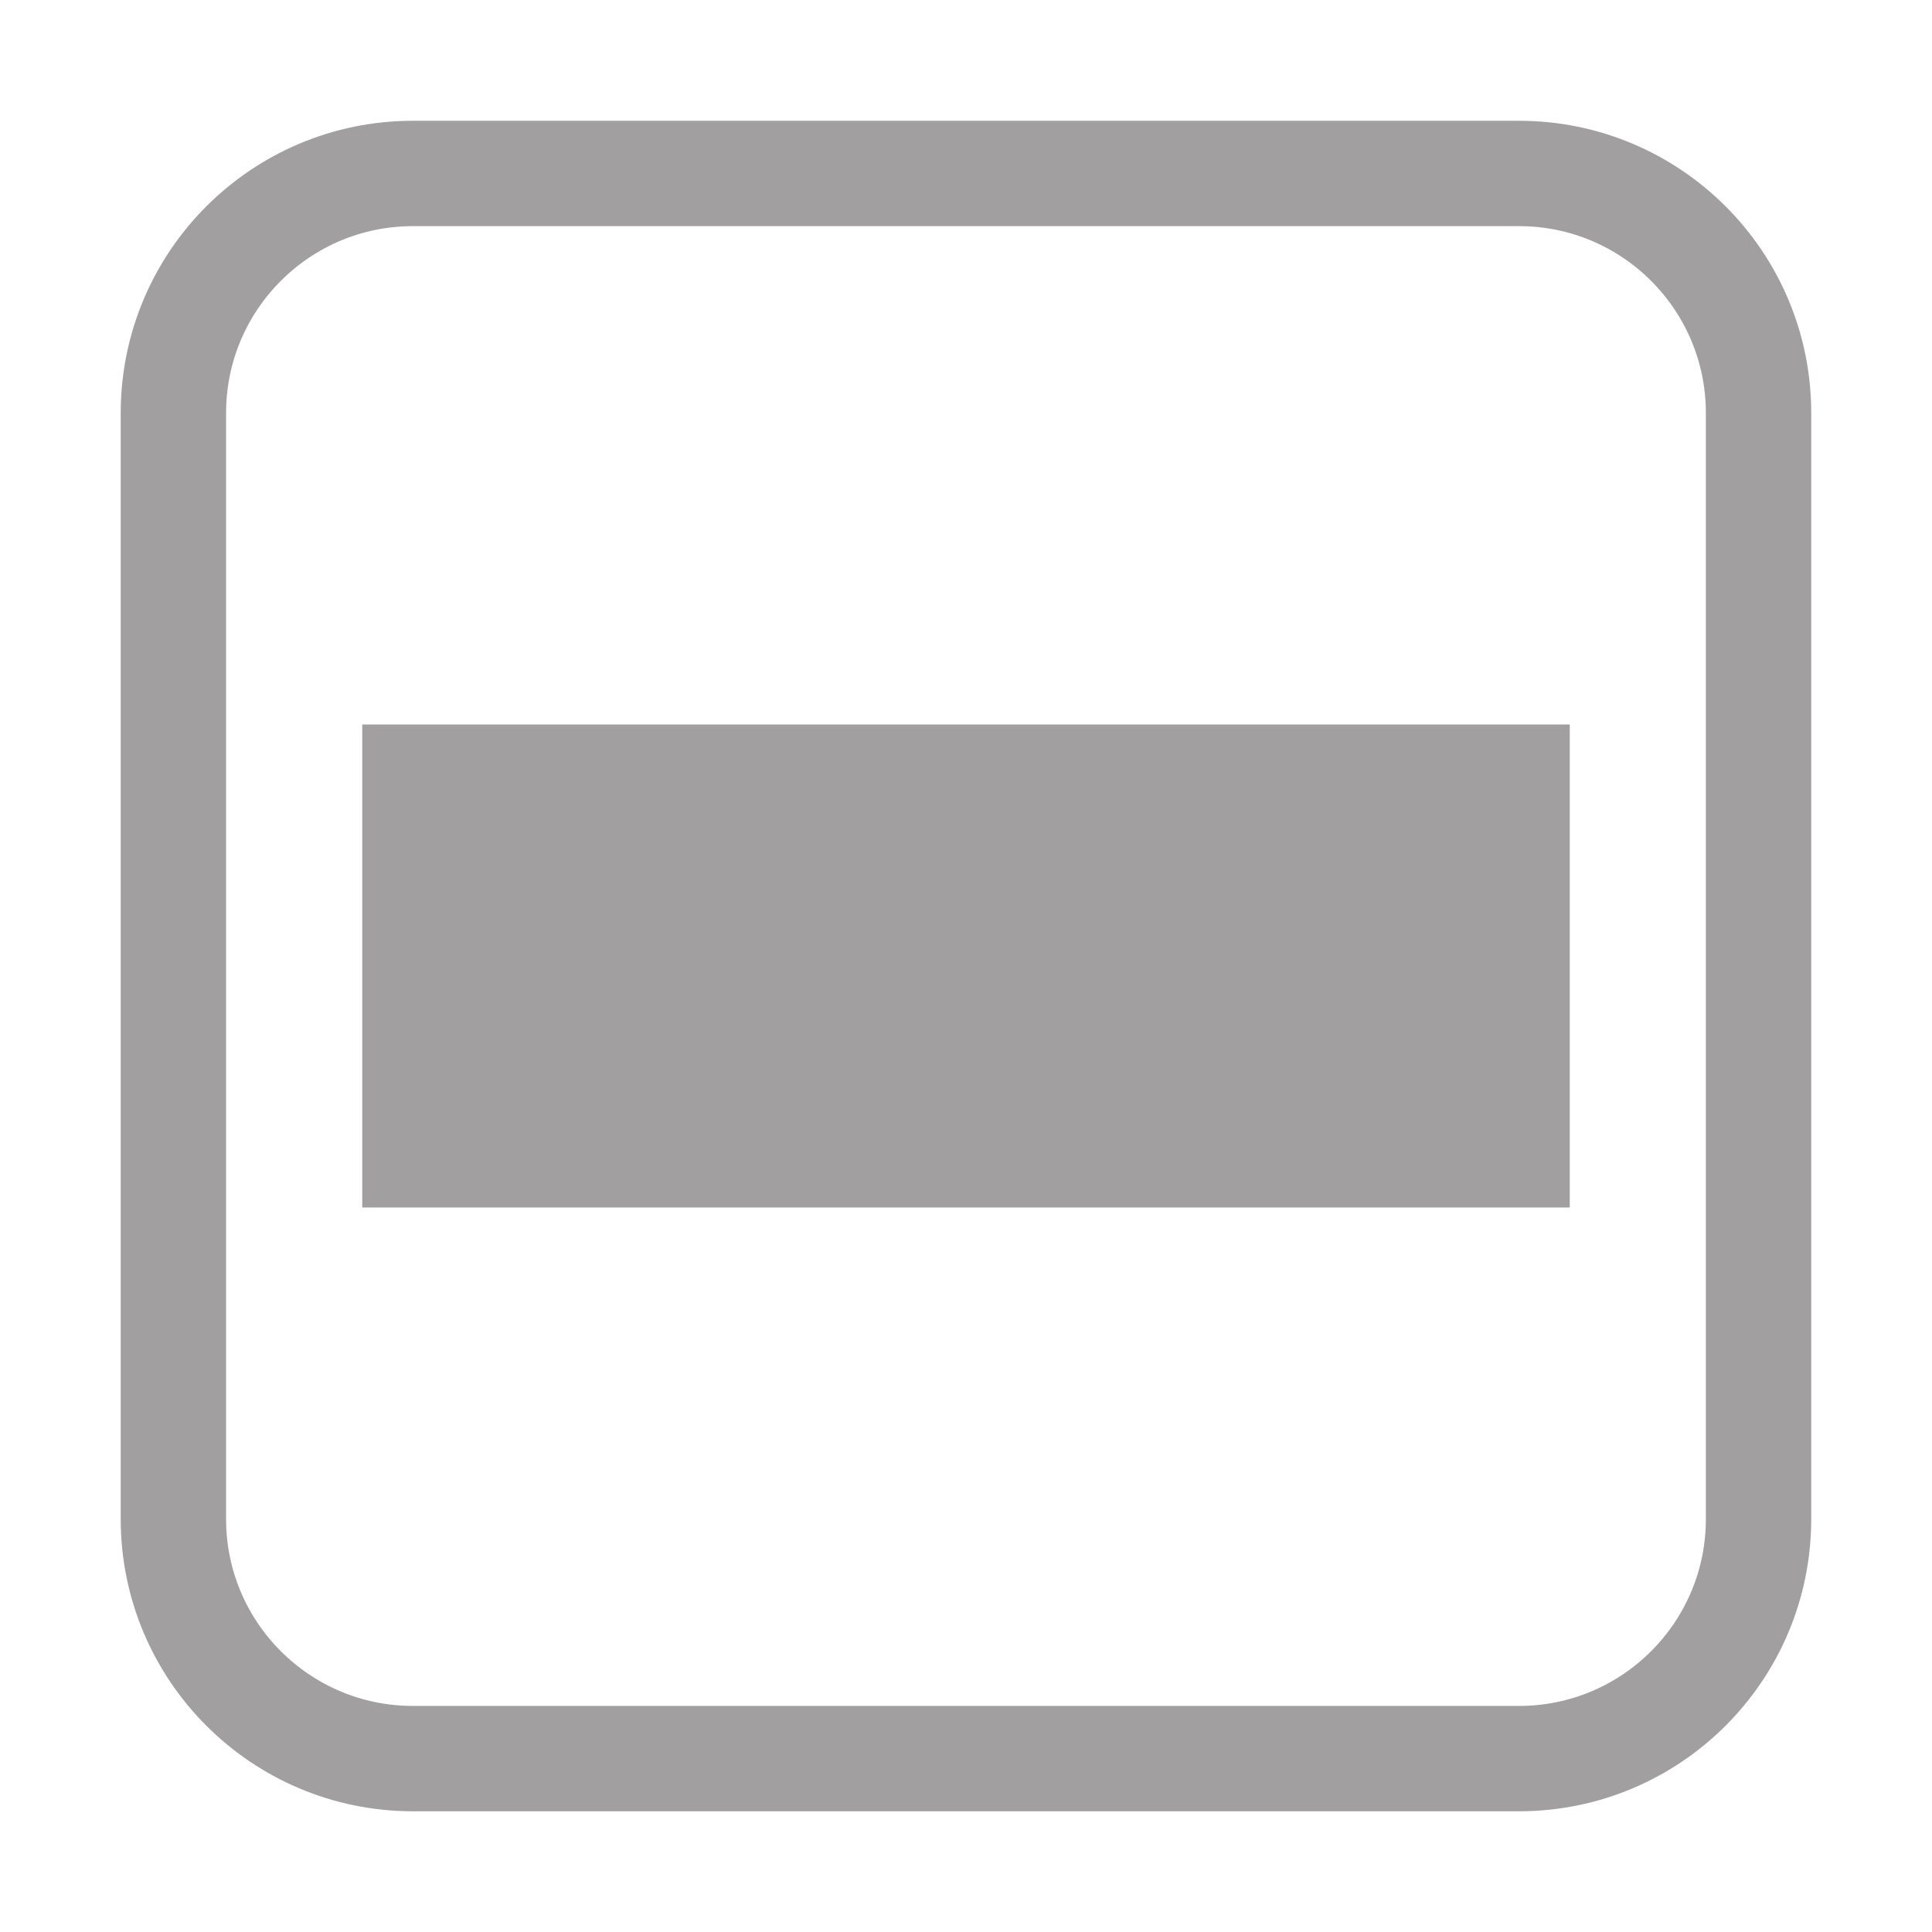
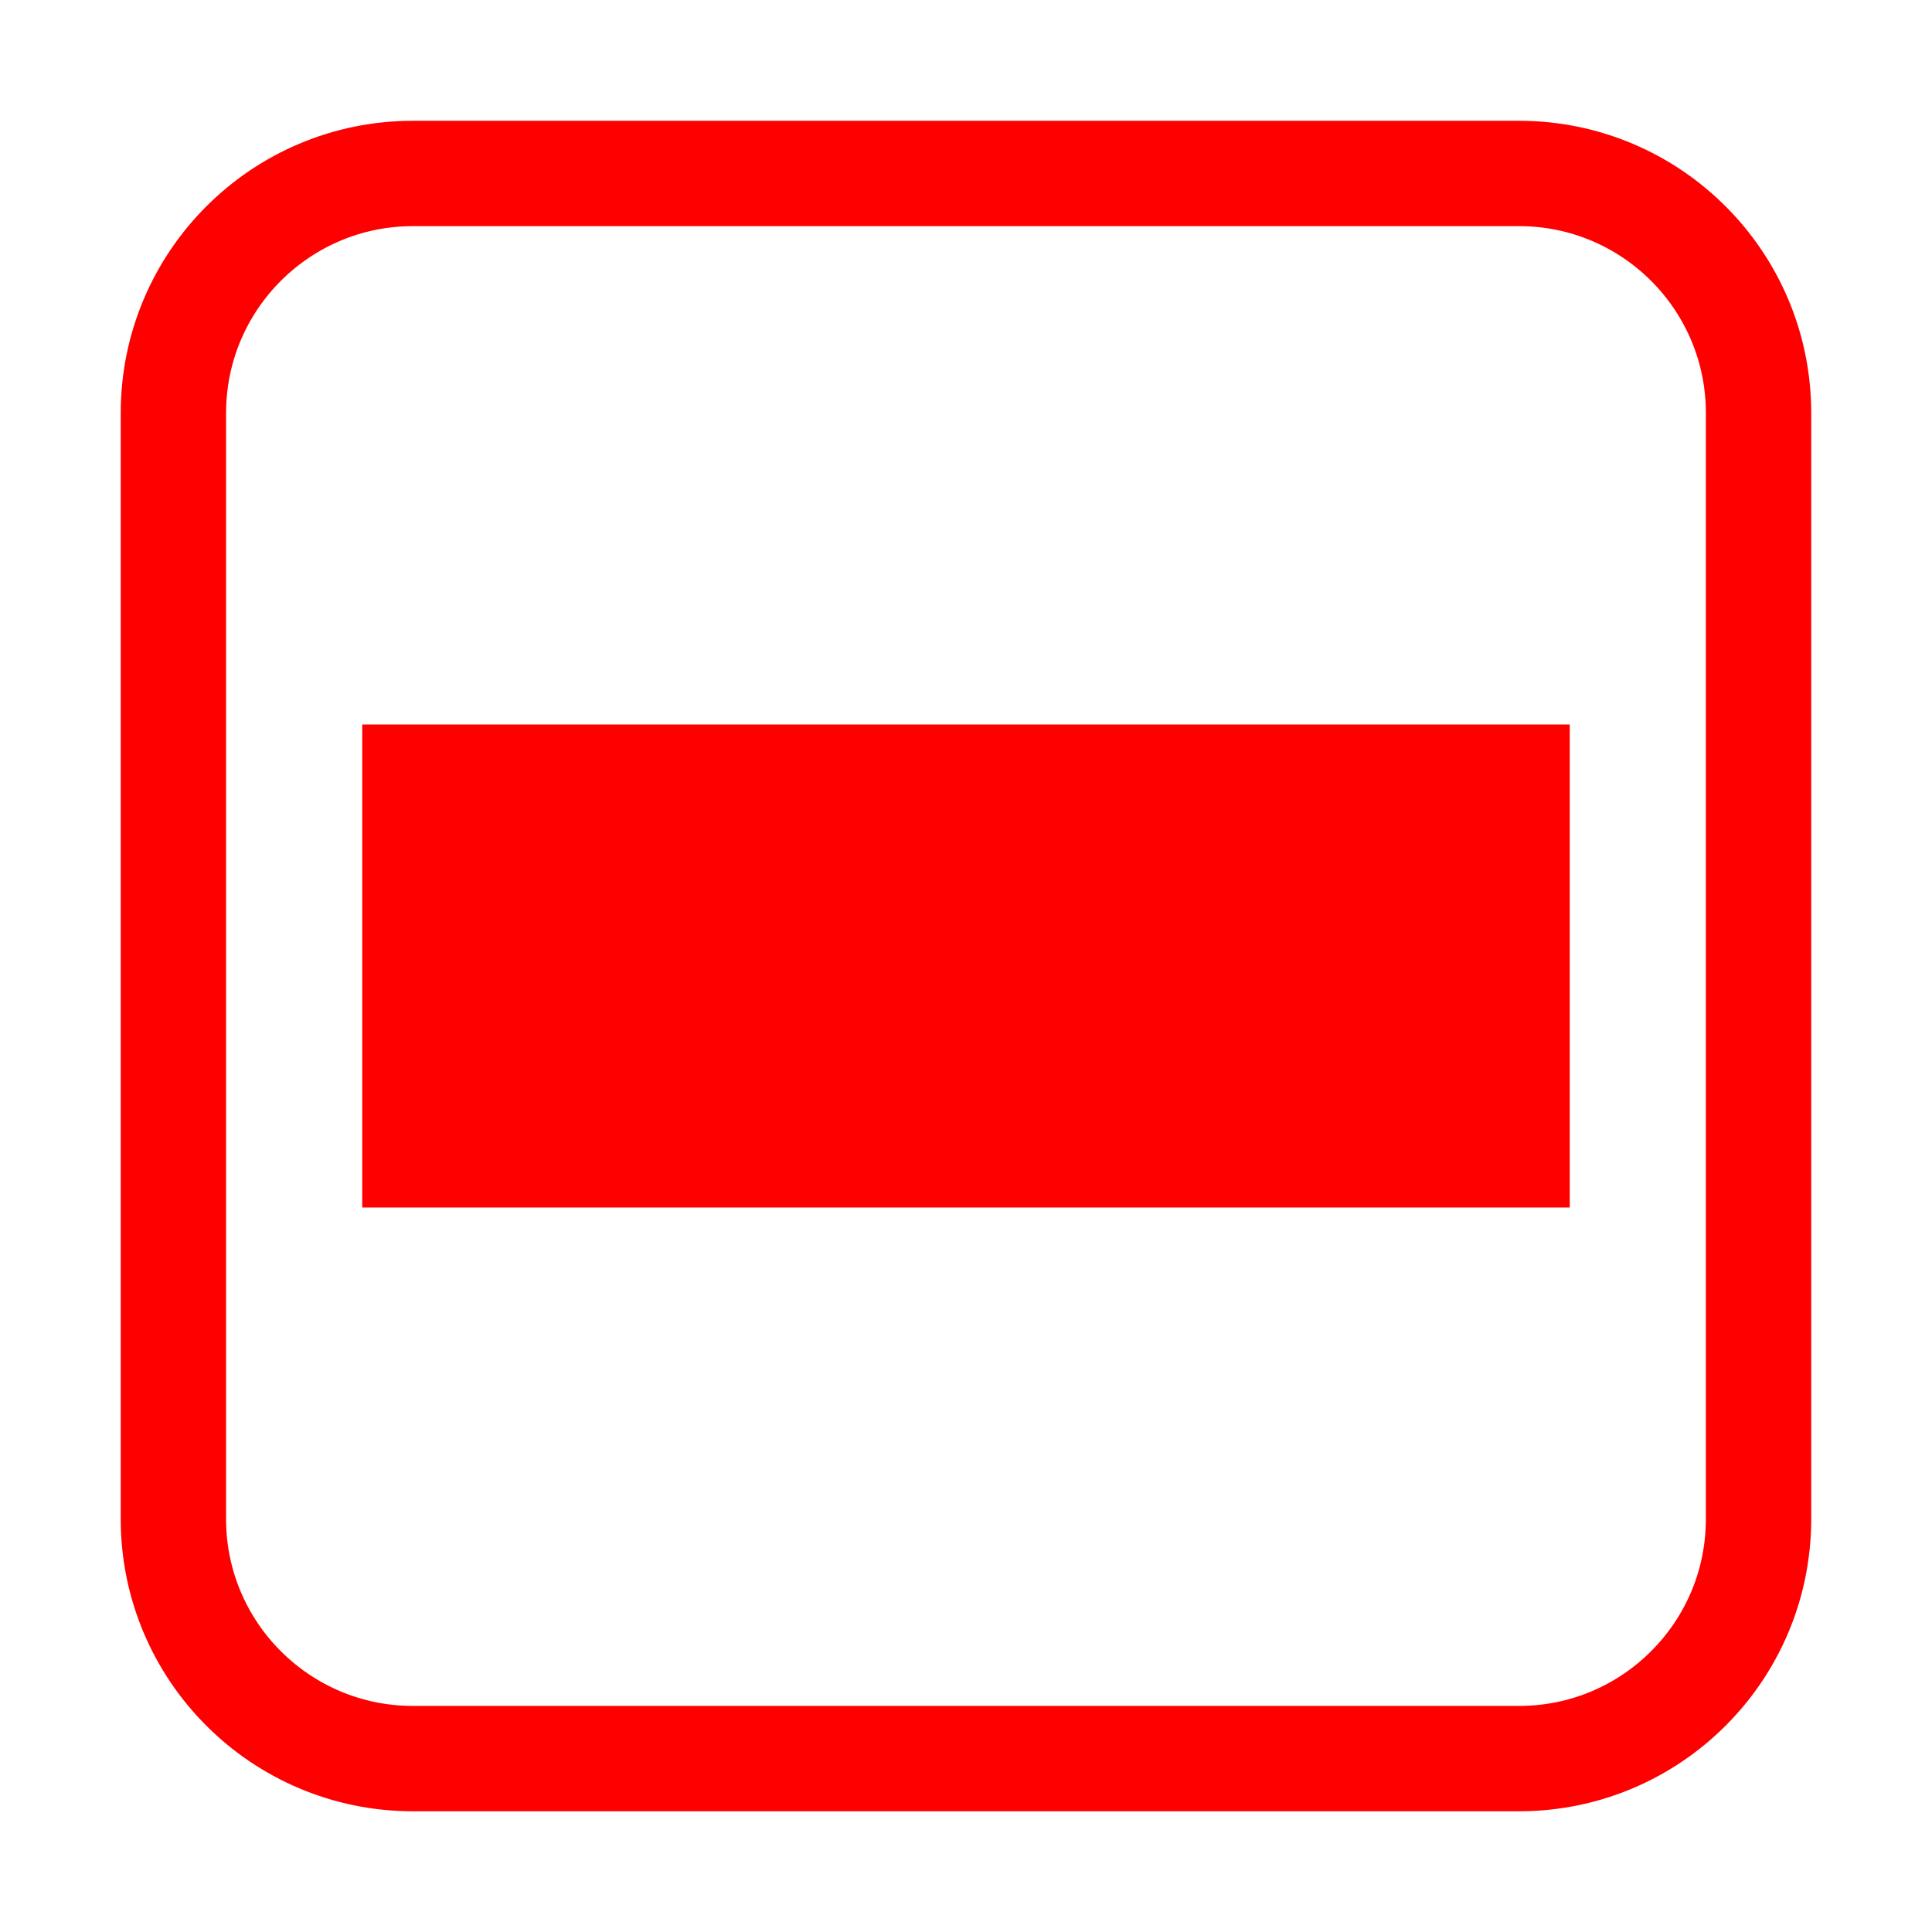
<svg xmlns="http://www.w3.org/2000/svg" width="32" height="32" viewBox="0 0 32 32" id="svg2" version="1.1">
  <defs id="defs4" />
  <g id="layer1" transform="translate(0,-1020.362)">
-     <rect style="opacity:1;fill:#000000;fill-opacity:0;fill-rule:evenodd;stroke:#a19f9f;stroke-width:1.745;stroke-linecap:butt;stroke-linejoin:miter;stroke-miterlimit:4;stroke-dasharray:none;stroke-opacity:1" id="rect3338" width="26.255" height="26.255" x="2.872" y="1023.235" ry="3.968" />
-     <rect style="opacity:1;fill:#a19f9f;fill-opacity:1;stroke:#a19f9f;stroke-width:1.016;stroke-miterlimit:4;stroke-dasharray:none;stroke-opacity:1" id="rect4159" width="18.984" height="6.984" x="6.508" y="1032.87" rx="0" ry="0" />
+     <rect style="opacity:1;fill:#000000;fill-opacity:0;fill-rule:evenodd;stroke:#ff0000;stroke-width:1.745;stroke-linecap:butt;stroke-linejoin:miter;stroke-miterlimit:4;stroke-dasharray:none;stroke-opacity:1" id="rect3338" width="26.255" height="26.255" x="2.872" y="1023.235" ry="3.968" />
+     <rect style="opacity:1;fill:#ff0000;fill-opacity:1;stroke:#ff0000;stroke-width:1.016;stroke-miterlimit:4;stroke-dasharray:none;stroke-opacity:1" id="rect4159" width="18.984" height="6.984" x="6.508" y="1032.87" rx="0" ry="0" />
  </g>
</svg>
